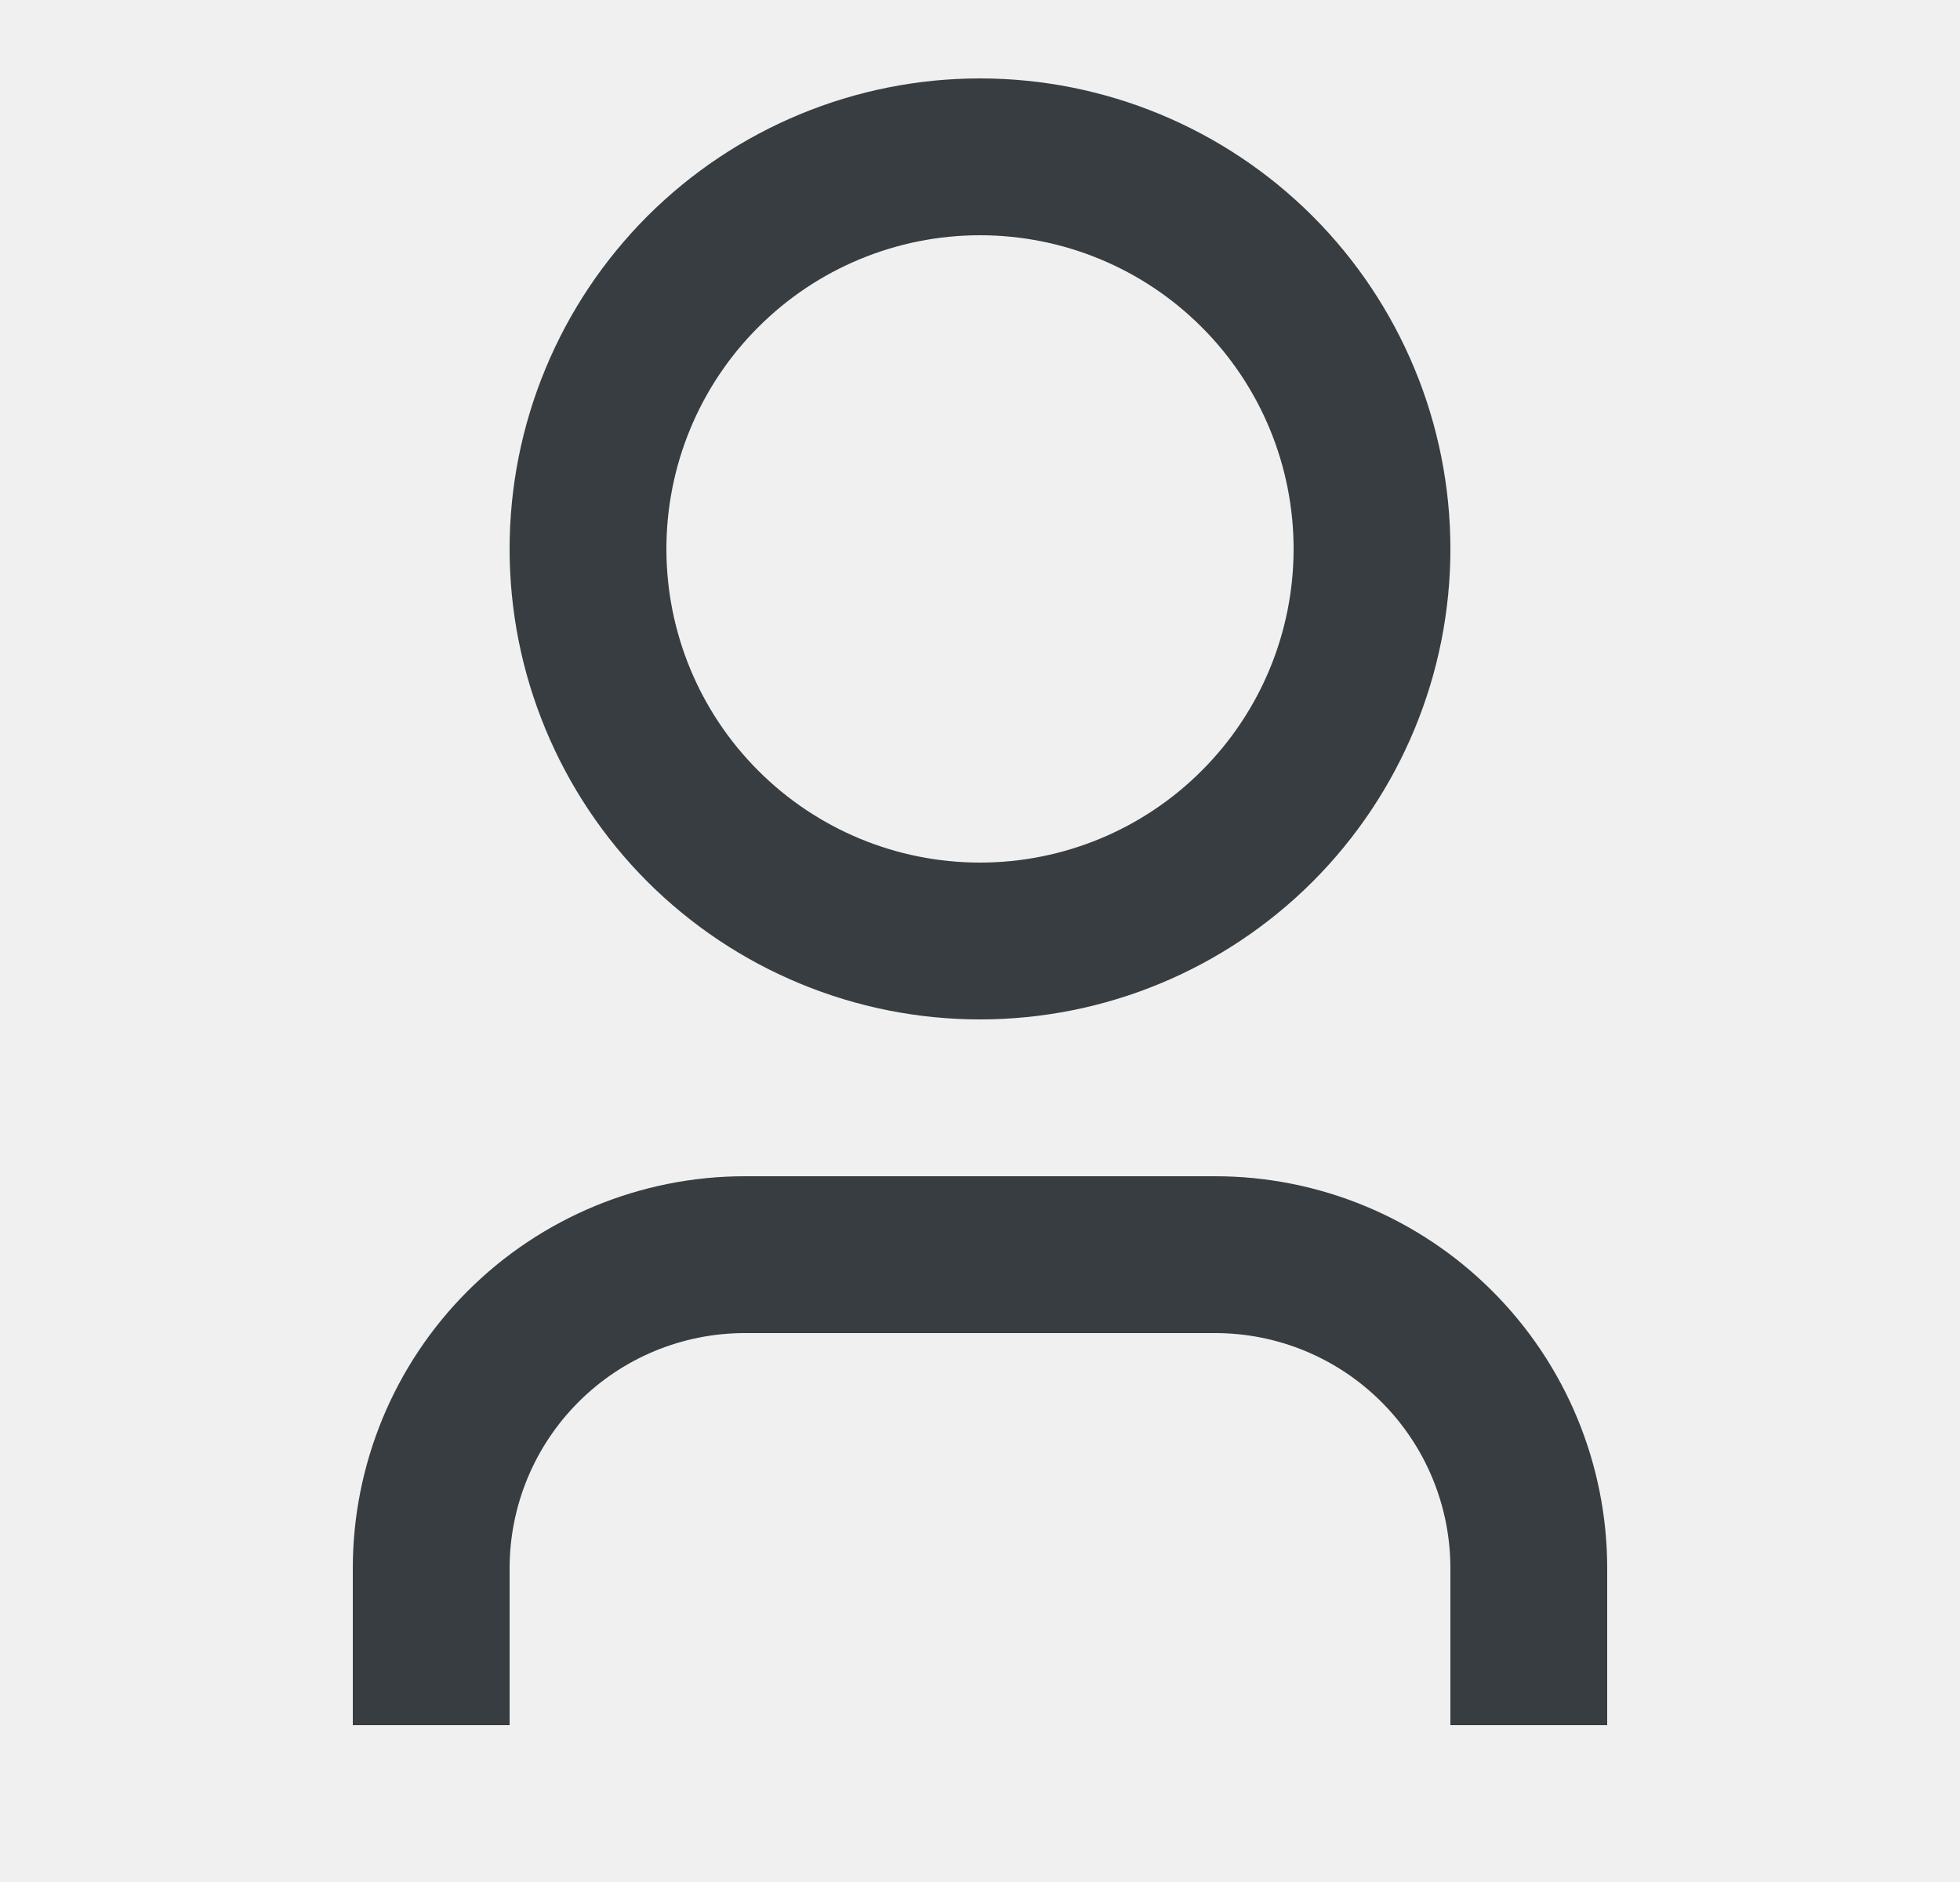
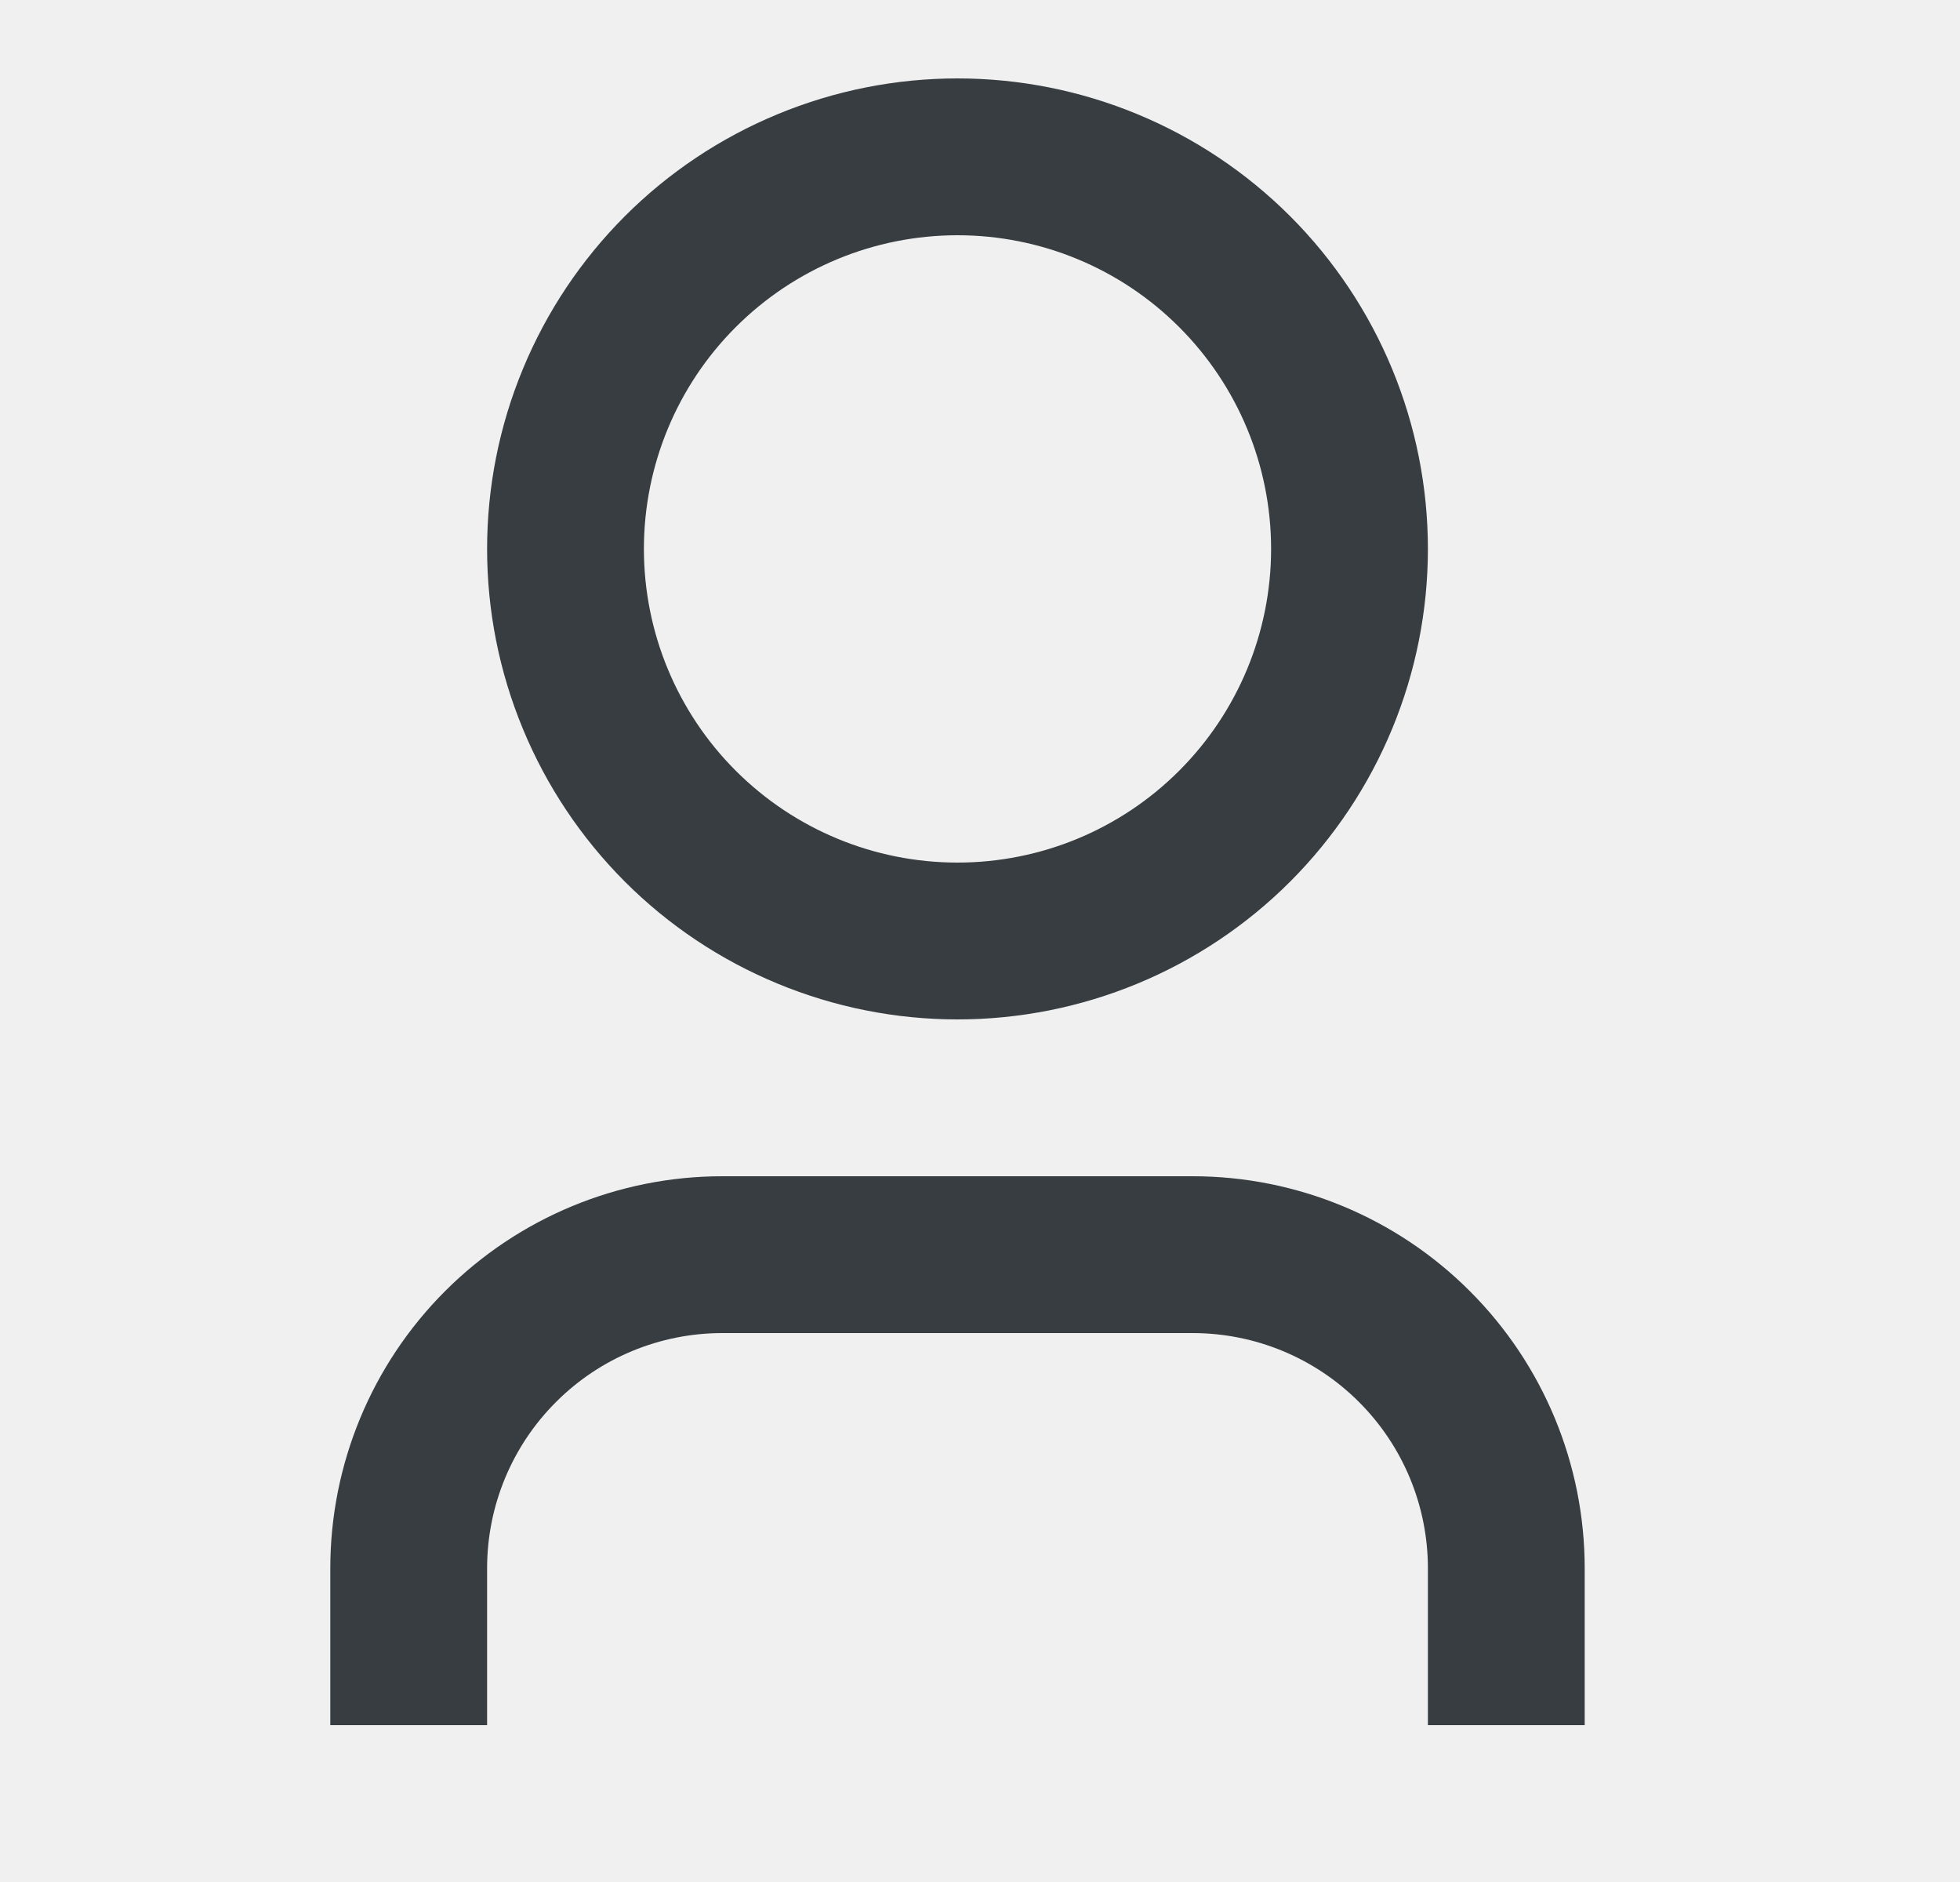
<svg xmlns="http://www.w3.org/2000/svg" width="25" height="24" viewBox="0 0 25 24" fill="none">
  <g clip-path="url(#clip0_1287_16508)">
-     <path d="M20.5 22H18.5V20C18.5 19.204 18.184 18.441 17.621 17.879C17.059 17.316 16.296 17 15.5 17H9.5C8.704 17 7.941 17.316 7.379 17.879C6.816 18.441 6.5 19.204 6.5 20V22H4.5V20C4.5 18.674 5.027 17.402 5.964 16.465C6.902 15.527 8.174 15 9.5 15H15.5C16.826 15 18.098 15.527 19.035 16.465C19.973 17.402 20.5 18.674 20.5 20V22ZM12.5 13C11.712 13 10.932 12.845 10.204 12.543C9.476 12.242 8.815 11.8 8.257 11.243C7.7 10.685 7.258 10.024 6.957 9.296C6.655 8.568 6.5 7.788 6.5 7C6.5 6.212 6.655 5.432 6.957 4.704C7.258 3.976 7.7 3.315 8.257 2.757C8.815 2.2 9.476 1.758 10.204 1.457C10.932 1.155 11.712 1 12.5 1C14.091 1 15.617 1.632 16.743 2.757C17.868 3.883 18.5 5.409 18.5 7C18.5 8.591 17.868 10.117 16.743 11.243C15.617 12.368 14.091 13 12.5 13V13ZM12.5 11C13.561 11 14.578 10.579 15.328 9.828C16.079 9.078 16.5 8.061 16.5 7C16.5 5.939 16.079 4.922 15.328 4.172C14.578 3.421 13.561 3 12.5 3C11.439 3 10.422 3.421 9.672 4.172C8.921 4.922 8.5 5.939 8.5 7C8.5 8.061 8.921 9.078 9.672 9.828C10.422 10.579 11.439 11 12.5 11V11Z" fill="#373D40" />
+     <path d="M20.213 22H18.213V20C18.213 19.204 17.897 18.441 17.334 17.879C16.772 17.316 16.009 17 15.213 17H9.213C8.417 17 7.654 17.316 7.092 17.879C6.529 18.441 6.213 19.204 6.213 20V22H4.213V20C4.213 18.674 4.74 17.402 5.677 16.465C6.615 15.527 7.887 15 9.213 15H15.213C16.539 15 17.811 15.527 18.748 16.465C19.686 17.402 20.213 18.674 20.213 20V22ZM12.213 13C11.425 13 10.645 12.845 9.917 12.543C9.189 12.242 8.527 11.8 7.97 11.243C7.413 10.685 6.971 10.024 6.67 9.296C6.368 8.568 6.213 7.788 6.213 7C6.213 6.212 6.368 5.432 6.67 4.704C6.971 3.976 7.413 3.315 7.97 2.757C8.527 2.2 9.189 1.758 9.917 1.457C10.645 1.155 11.425 1 12.213 1C13.804 1 15.33 1.632 16.456 2.757C17.581 3.883 18.213 5.409 18.213 7C18.213 8.591 17.581 10.117 16.456 11.243C15.33 12.368 13.804 13 12.213 13V13ZM12.213 11C13.274 11 14.291 10.579 15.041 9.828C15.791 9.078 16.213 8.061 16.213 7C16.213 5.939 15.791 4.922 15.041 4.172C14.291 3.421 13.274 3 12.213 3C11.152 3 10.135 3.421 9.384 4.172C8.634 4.922 8.213 5.939 8.213 7C8.213 8.061 8.634 9.078 9.384 9.828C10.135 10.579 11.152 11 12.213 11V11Z" fill="#373D40" />
  </g>
  <defs>
    <clipPath id="clip0_1287_16508">
-       <rect width="24" height="24" fill="white" transform="translate(0.5)" />
+       <rect width="24" height="24" fill="white" transform="translate(0.212891)" />
    </clipPath>
  </defs>
</svg>
